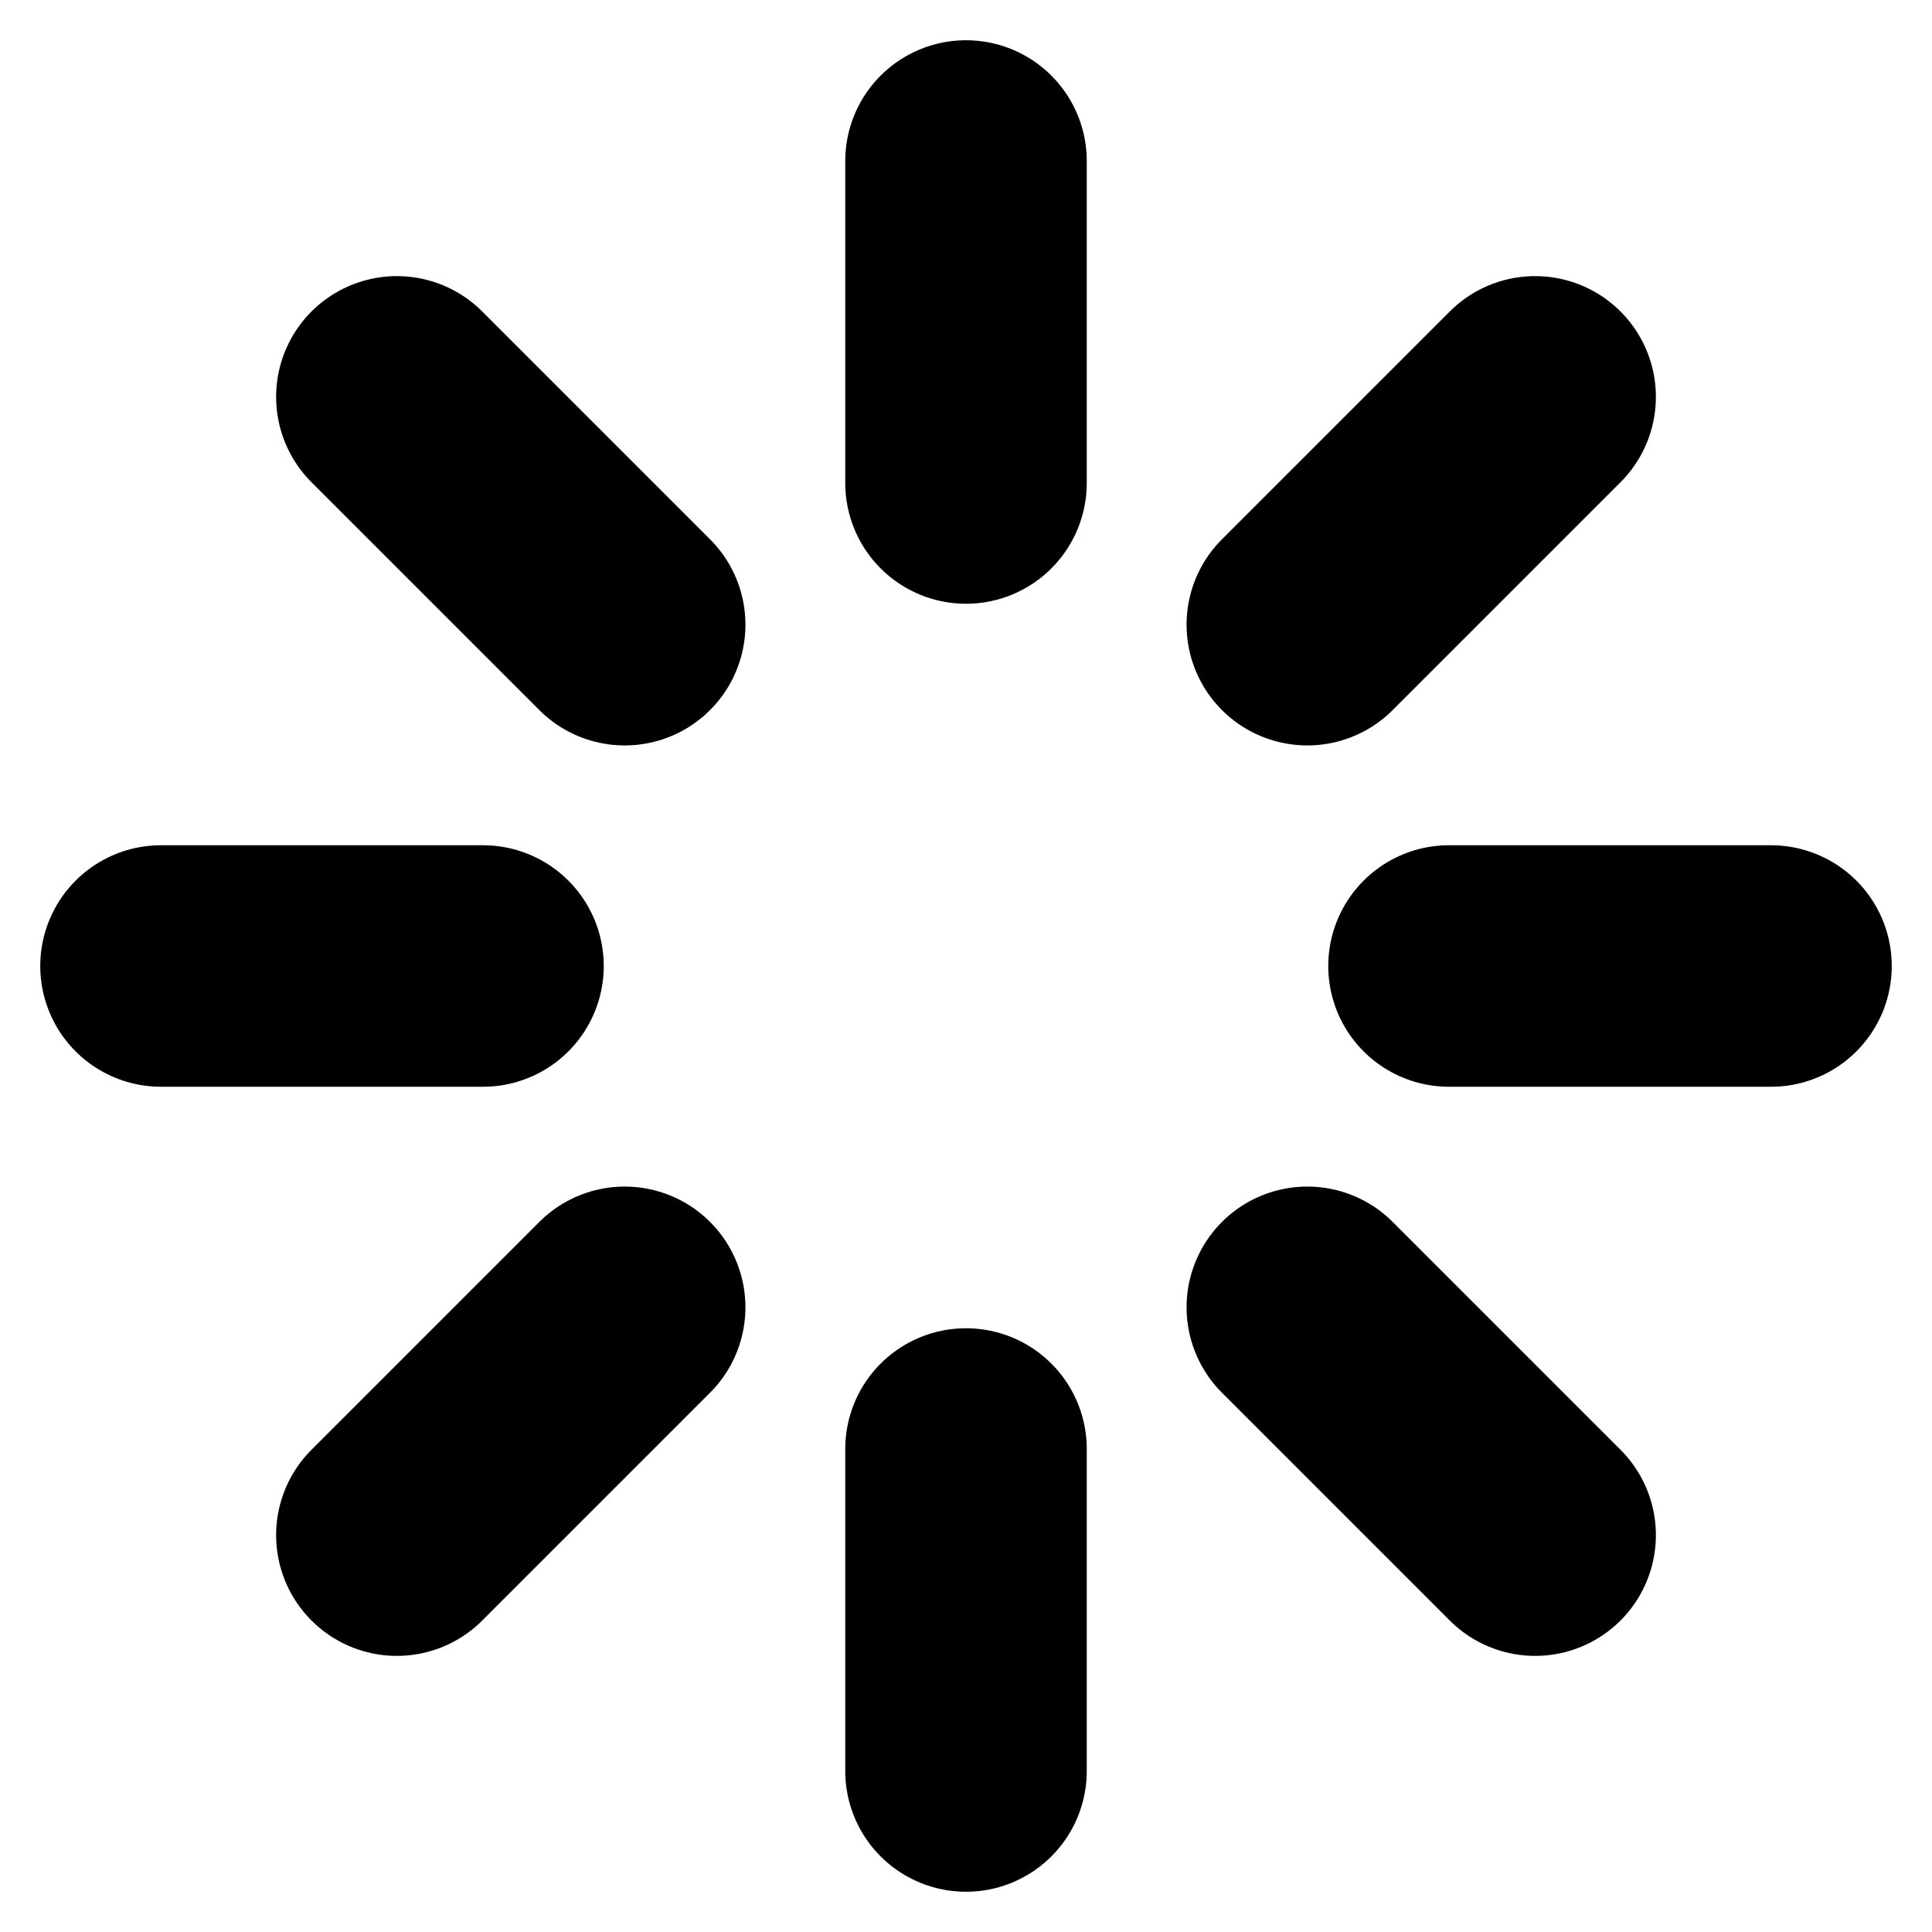
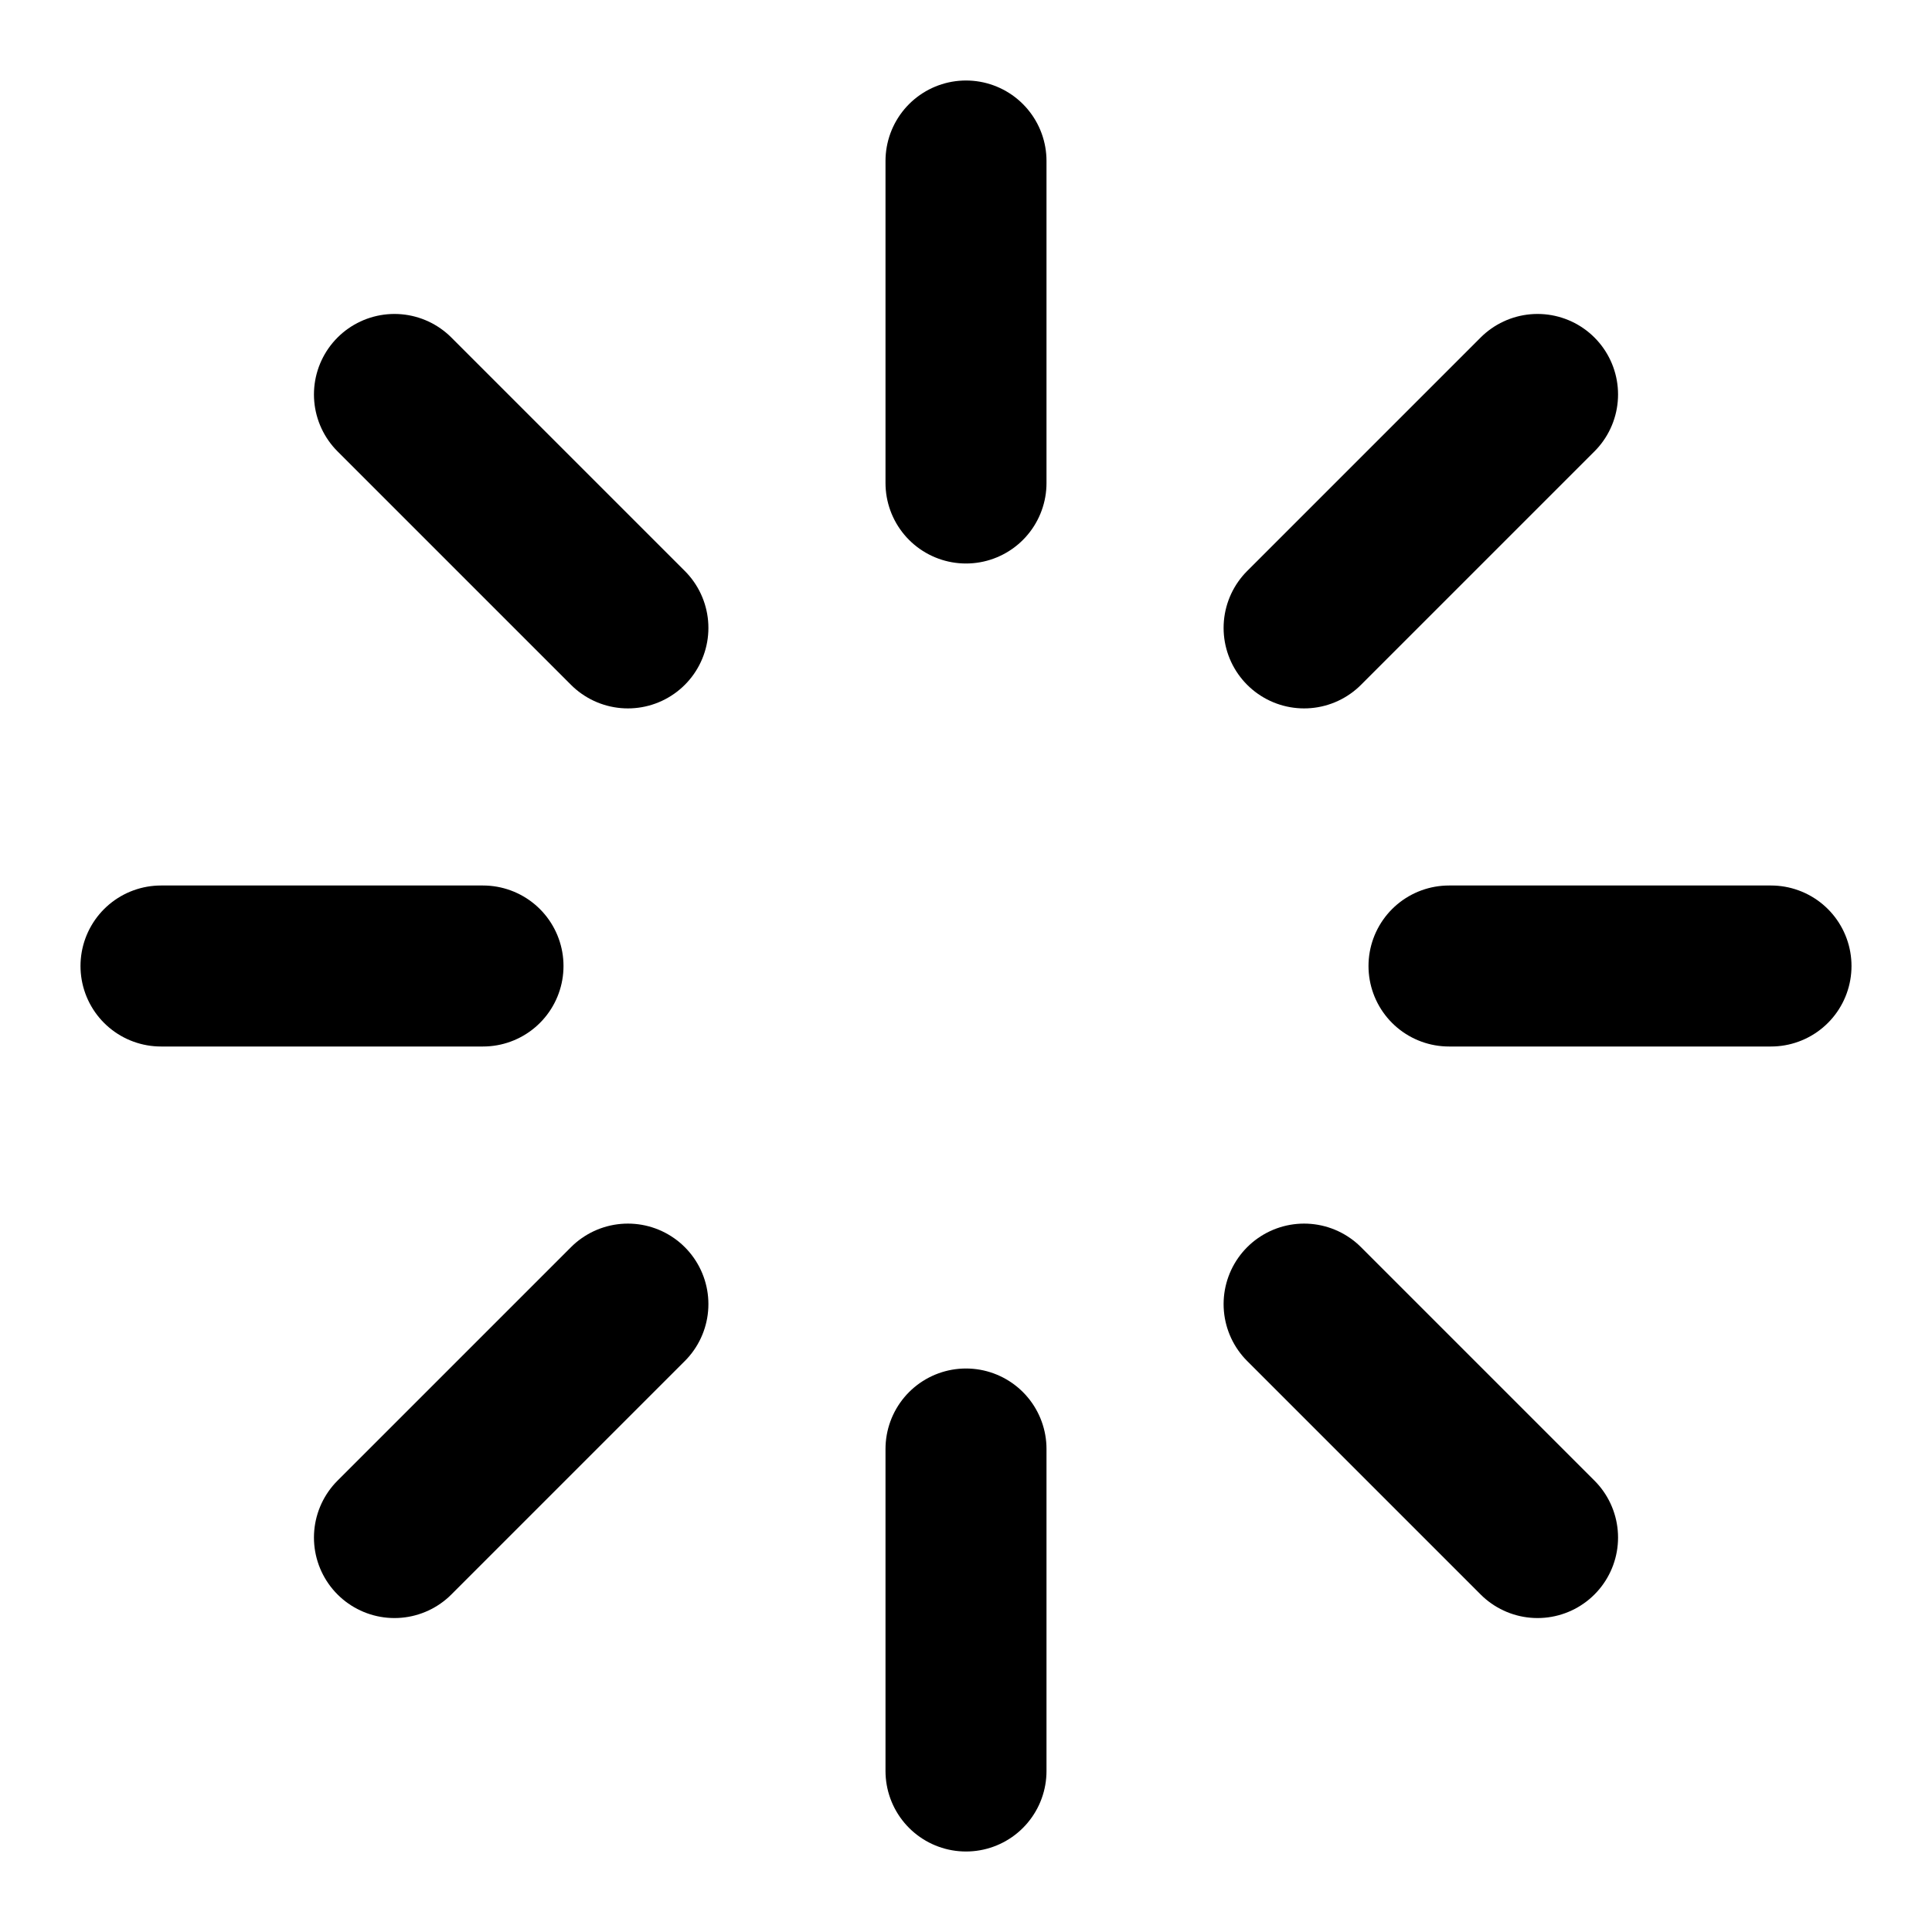
- <svg xmlns="http://www.w3.org/2000/svg" width="1em" height="1em">
-   <g id="tuiIconLoader">
-     <svg x="50%" y="50%" width="1em" height="1em" overflow="visible" viewBox="0 0 16 16">
-       <svg x="-8" y="-8">
-         <svg width="16" height="16" viewBox="0 0 24 24" stroke="currentColor" stroke-width="3" stroke-linecap="round" stroke-linejoin="round">
-           <line x1="12" y1="2" x2="12" y2="6" />
-           <line x1="12" y1="18" x2="12" y2="22" />
-           <line x1="4.93" y1="4.93" x2="7.76" y2="7.76" />
-           <line x1="16.24" y1="16.24" x2="19.07" y2="19.07" />
-           <line x1="2" y1="12" x2="6" y2="12" />
-           <line x1="18" y1="12" x2="22" y2="12" />
-           <line x1="4.93" y1="19.07" x2="7.76" y2="16.24" />
-           <line x1="16.24" y1="7.76" x2="19.07" y2="4.93" />
-         </svg>
-       </svg>
-     </svg>
-   </g>
+ <svg xmlns="http://www.w3.org/2000/svg" class="lucide lucide-loader" width="24" height="24" viewBox="0 0 24 24" fill="none" stroke="currentColor" stroke-width="2" stroke-linecap="round" stroke-linejoin="round">
+   <path vector-effect="non-scaling-stroke" d="M12 2v4" />
+   <path vector-effect="non-scaling-stroke" d="m16.2 7.8 2.9-2.9" />
+   <path vector-effect="non-scaling-stroke" d="M18 12h4" />
+   <path vector-effect="non-scaling-stroke" d="m16.2 16.2 2.9 2.9" />
+   <path vector-effect="non-scaling-stroke" d="M12 18v4" />
+   <path vector-effect="non-scaling-stroke" d="m4.9 19.1 2.9-2.9" />
+   <path vector-effect="non-scaling-stroke" d="M2 12h4" />
+   <path vector-effect="non-scaling-stroke" d="m4.9 4.9 2.9 2.9" />
</svg>
